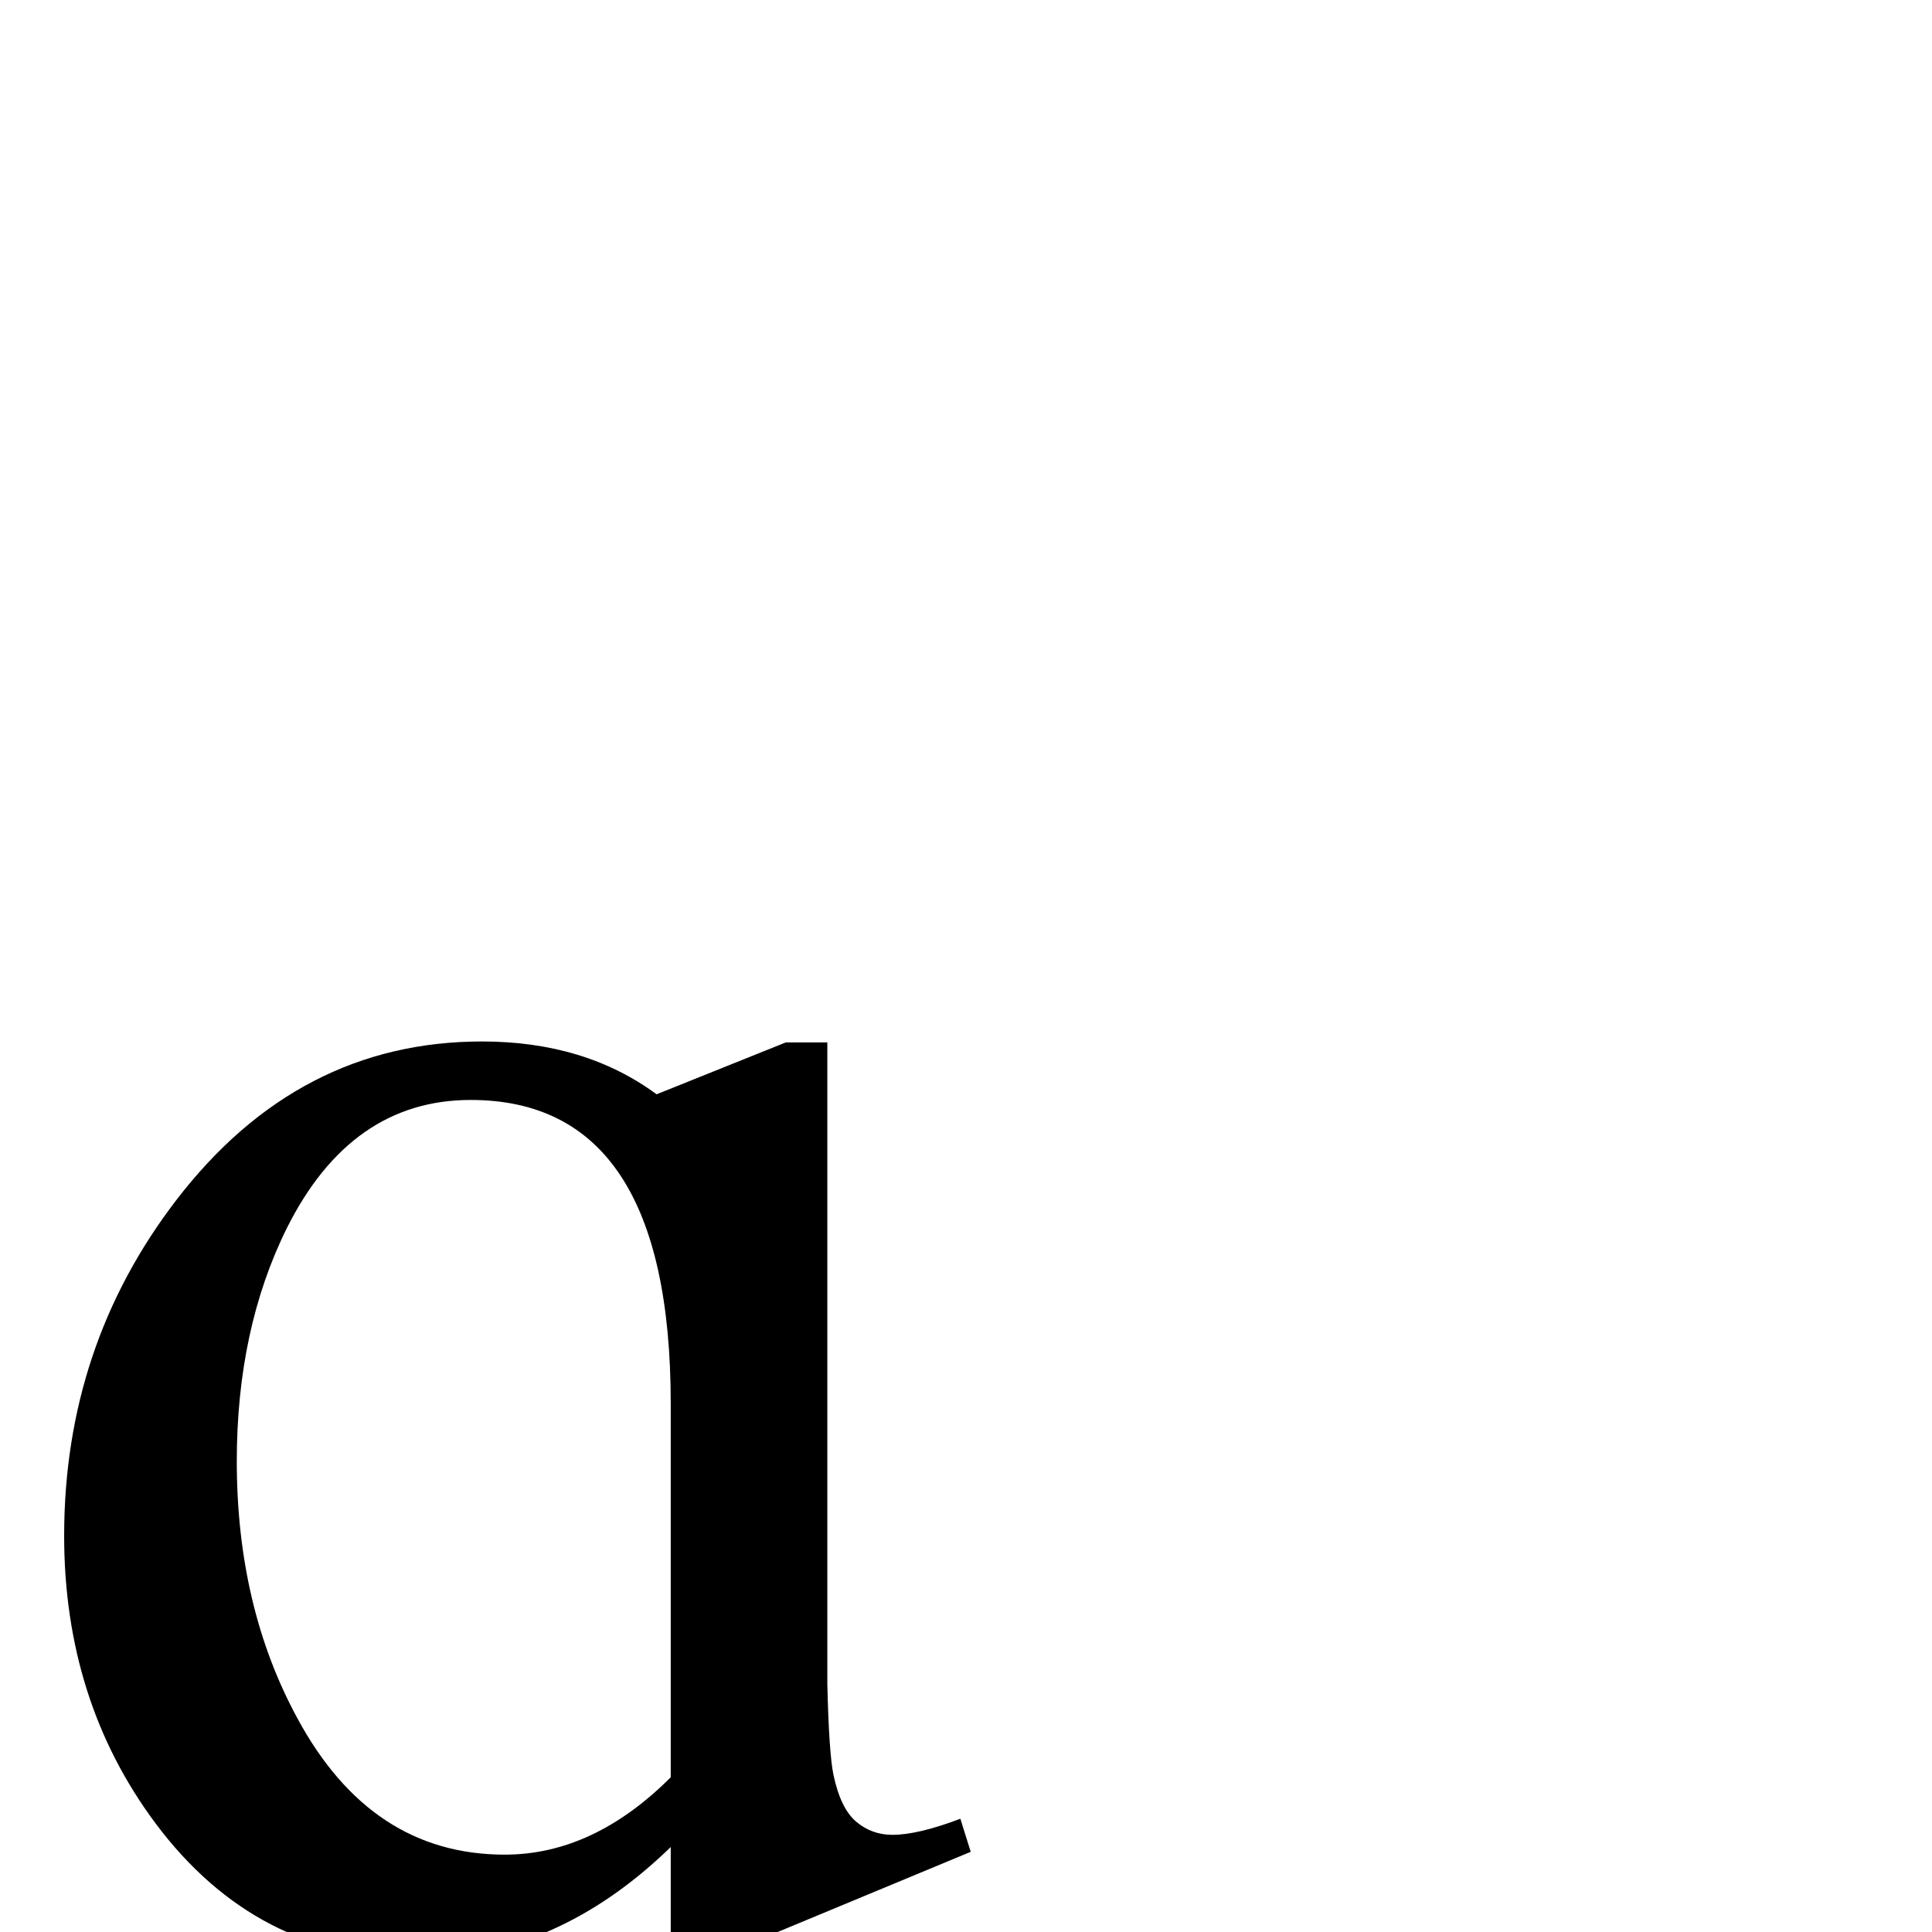
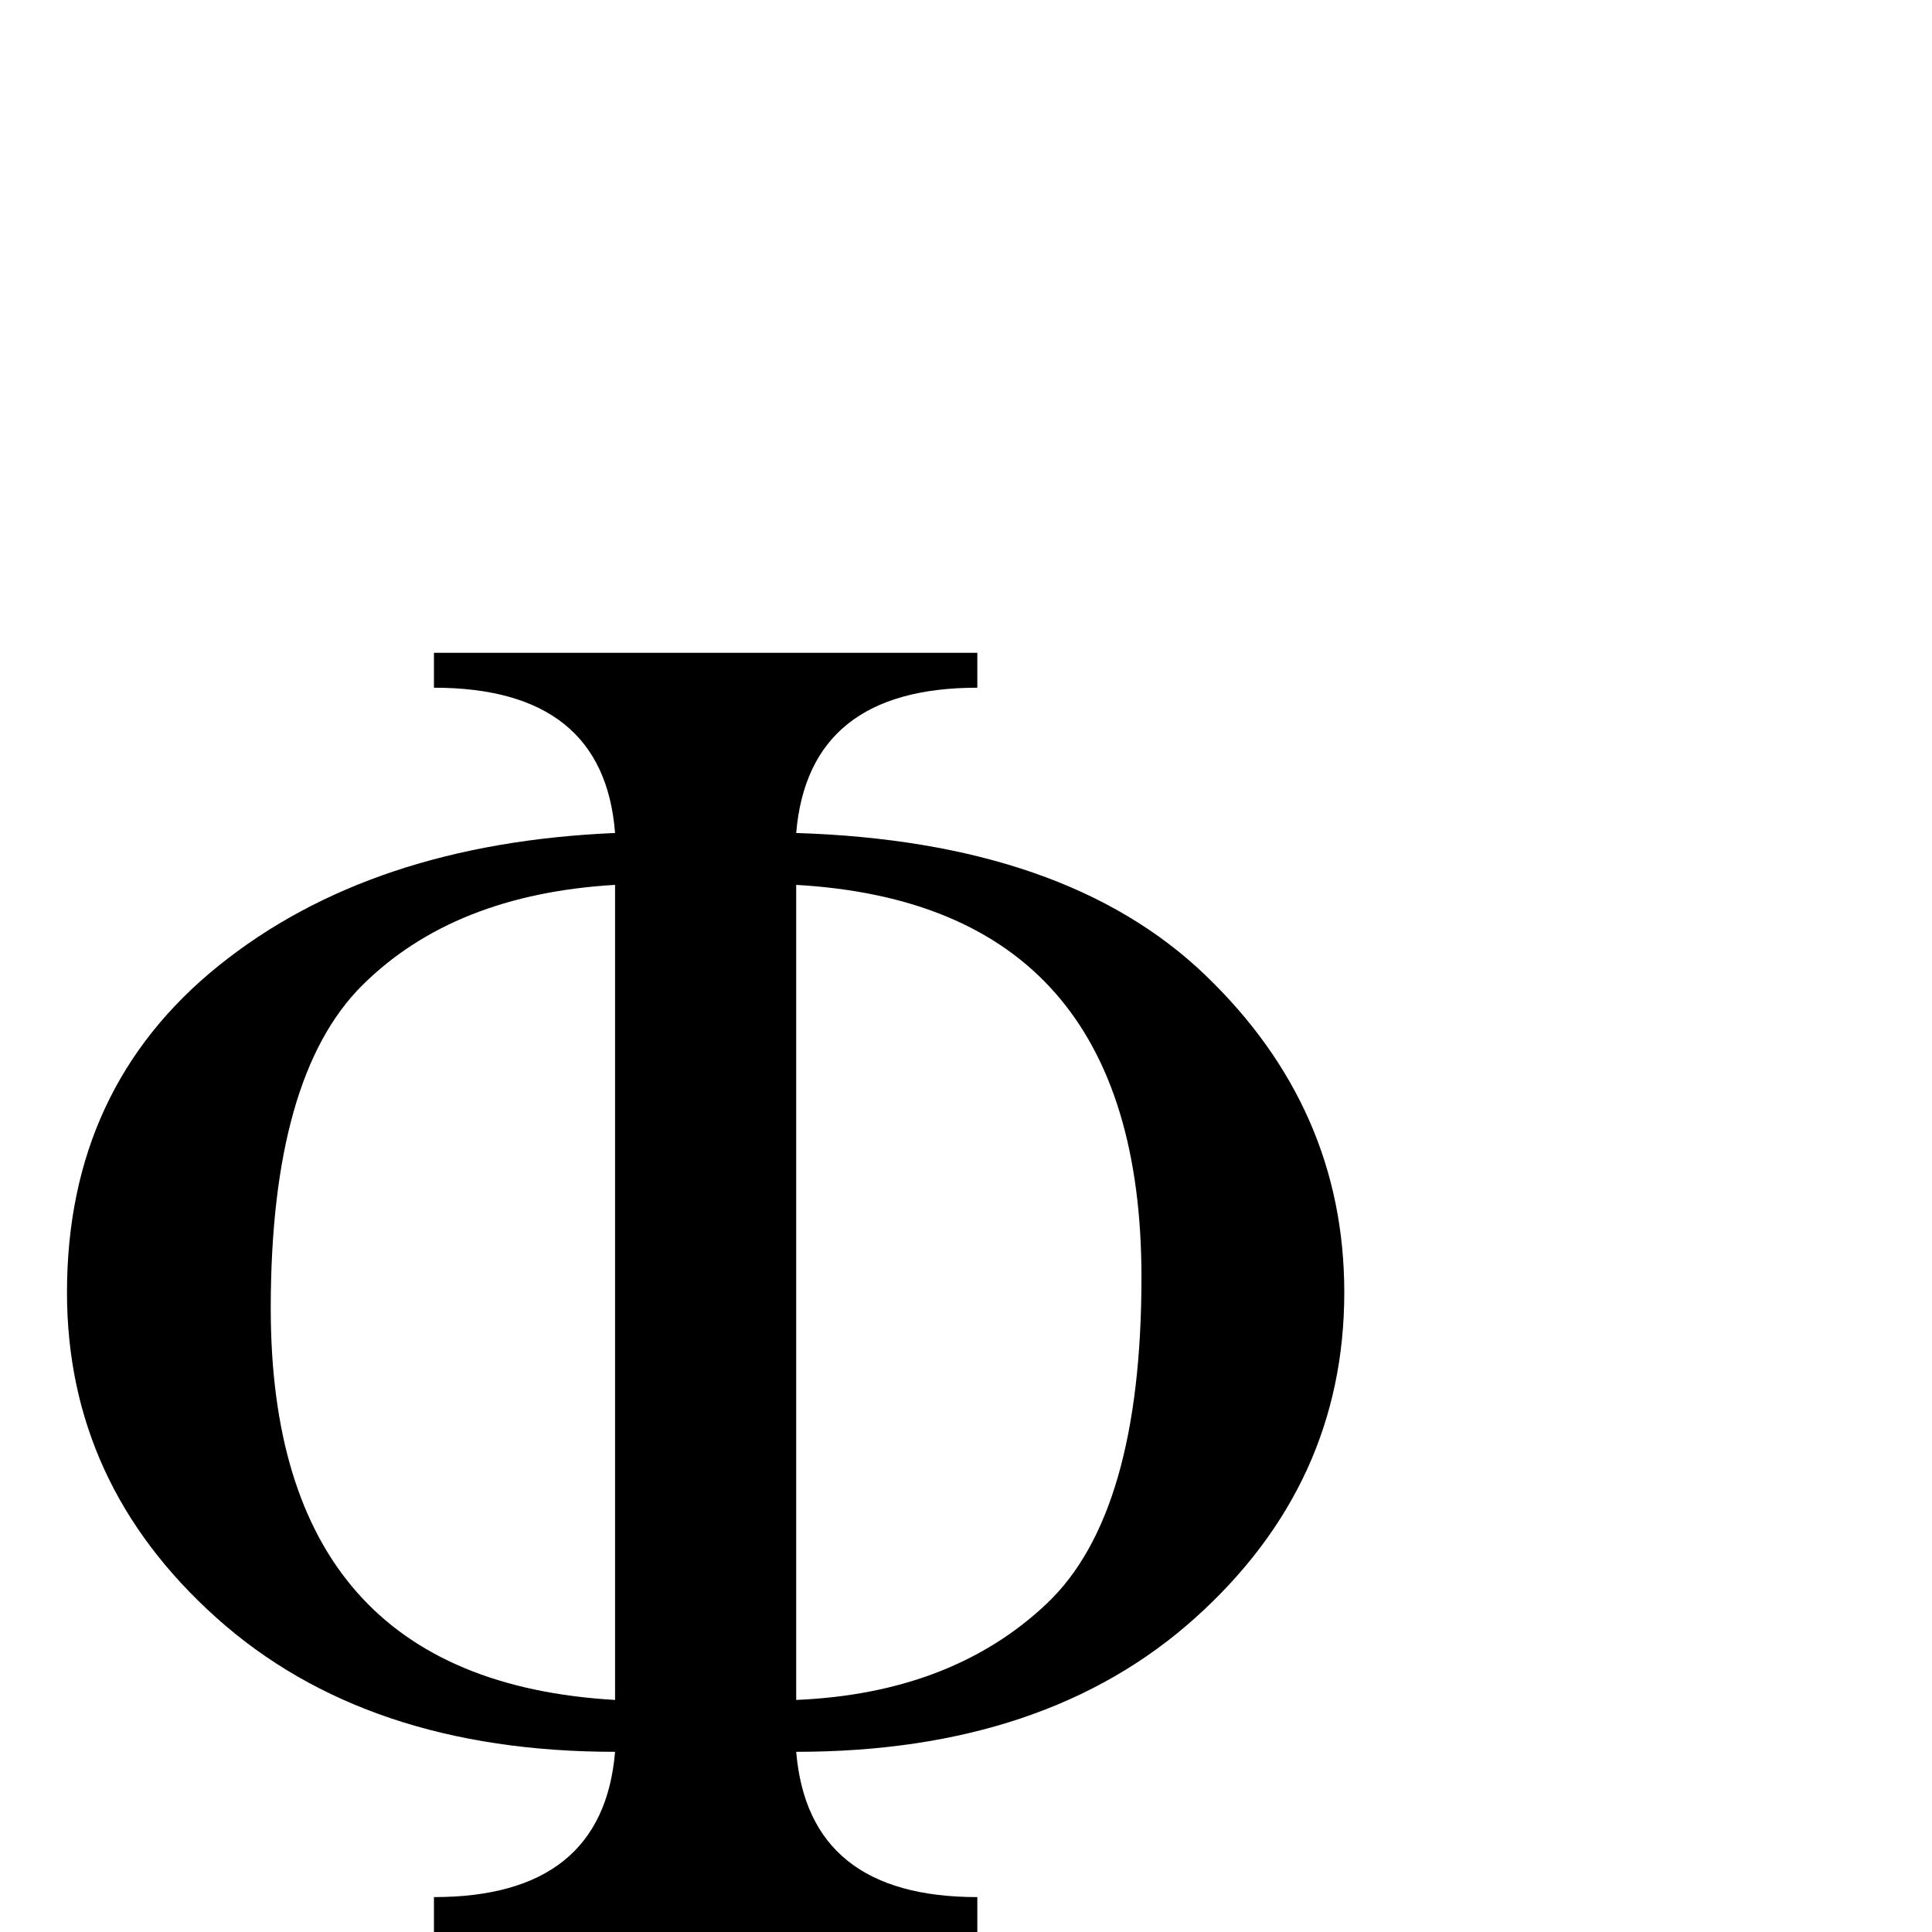
- <svg xmlns="http://www.w3.org/2000/svg" version="1.1" viewBox="0 -410 2048 2048" id="svg5112" width="100%" height="100%">
-   <defs id="defs5120" />
-   <g transform="matrix(1 0 0 -1 0 1638)" id="g5114">
-     <path style="fill:currentColor" d="m 877,1105 -44,0 -137,55 c -50.667,-37.333 -112.333,-56 -185,-56 -130,0 -238,56 -324,168 -79.333,103.333 -119,222 -119,356 0,116.667 32.333,218.333 97,305 71.333,95.333 163.667,143 277,143 98.343,0 188.009,-39.358 269,-118.062 l 0,118.062 46,0 272,-113 -10.969,-35.031 c -30.001,11.334 -54.001,17.031 -72,17.031 -14.668,2e-4 -27.501,-4.666 -38.5,-14 -11.001,-9.333 -19.001,-25.833 -24,-49.5 -3.188,-15.085 -5.376,-47.359 -6.531,-96.438 L 877,1253 z m -378,61 c 141.333,0 212,107.333 212,322 l 0,396 c -54.667,54.667 -113.333,82 -176,82 -94.667,0 -168,-48.333 -220,-145 -42.667,-78.667 -64,-169.333 -64,-272 0,-93.333 17.667,-175.667 53,-247 45.333,-90.667 110.333,-136 195,-136 z" transform="matrix(1,0,0,-1,0,2048)" id="path5116" />
+ <svg xmlns="http://www.w3.org/2000/svg" version="1.1" viewBox="0 -410 2048 2048">
+   <g transform="matrix(1 0 0 -1 0 1638)">
+     <path fill="currentColor" d="M844 191q13 -154 192 -154v-37h-576v37q179 0 192 154q-264 0 -422.5 142t-158.5 345q0 217 161 346.5t420 140.5q-12 154 -192 154v37h576v-37q-179 0 -192 -154q286 -9 433.5 -150.5t147.5 -336.5q0 -203 -158 -345t-423 -142zM652 1110q-171 -10 -268 -106.5 t-97 -342.5q0 -394 365 -415v864zM844 1110v-864q165 7 265.5 102t100.5 346q0 395 -366 416z" />
  </g>
</svg>
